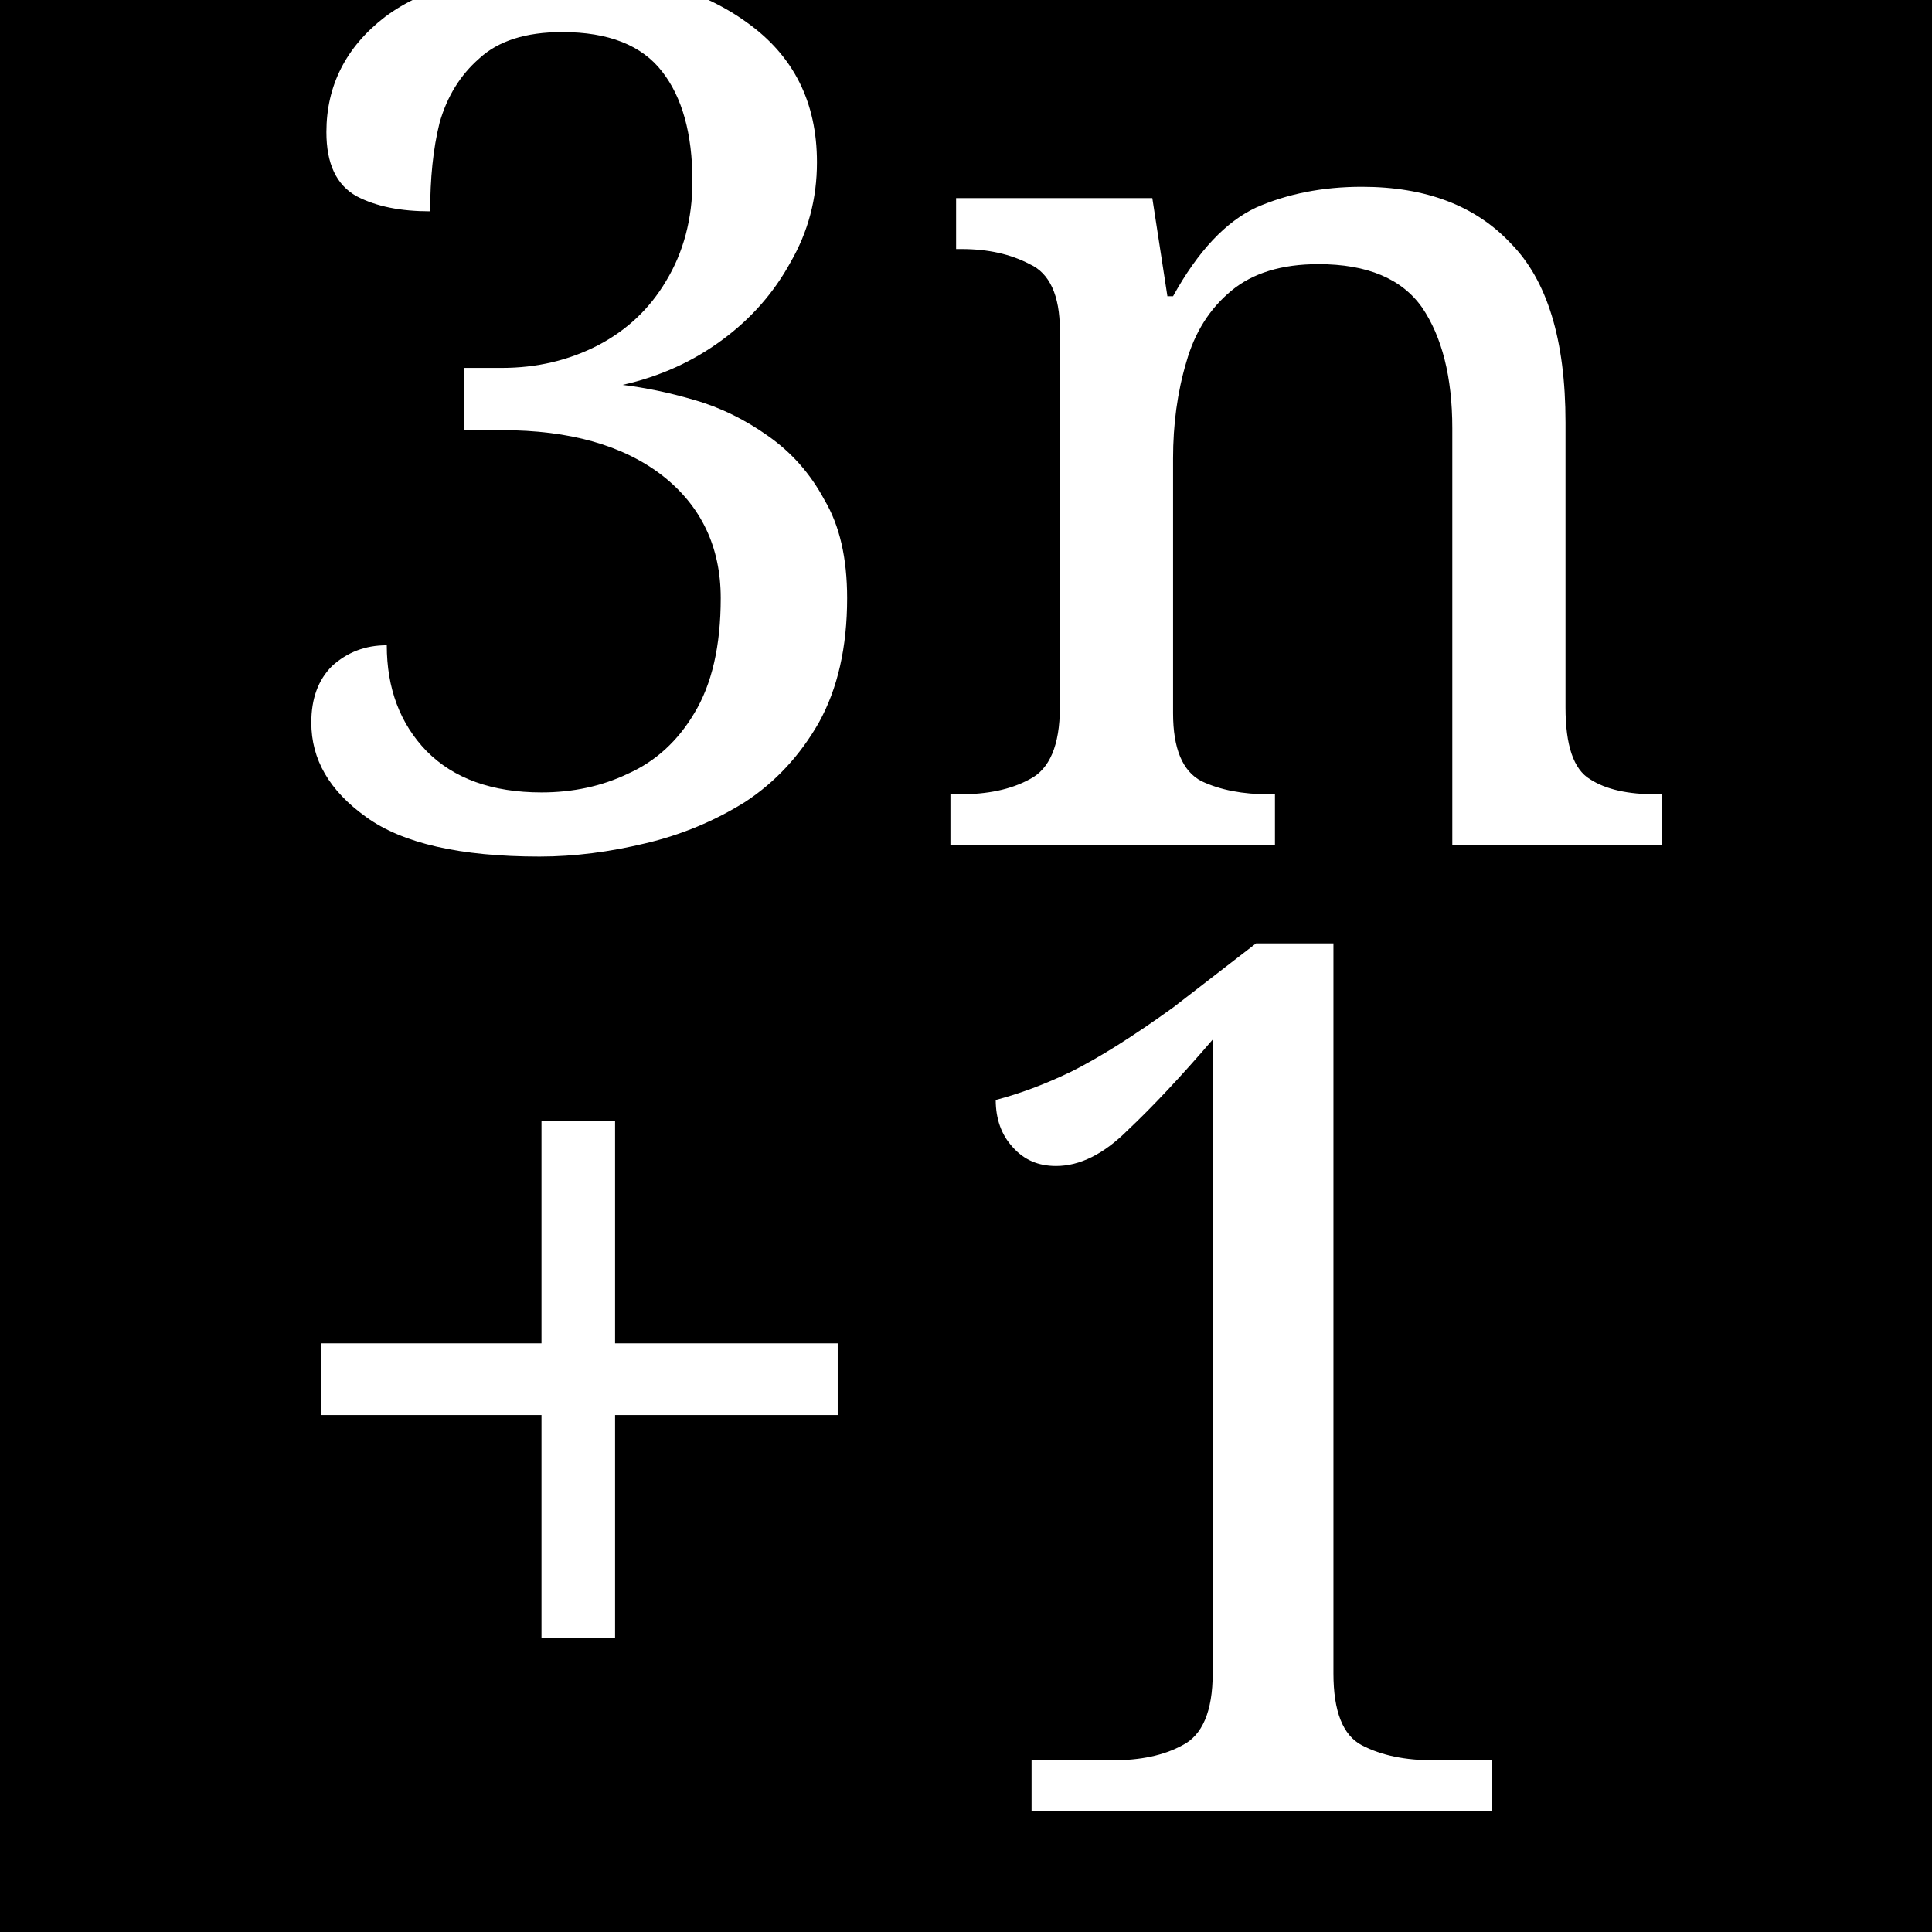
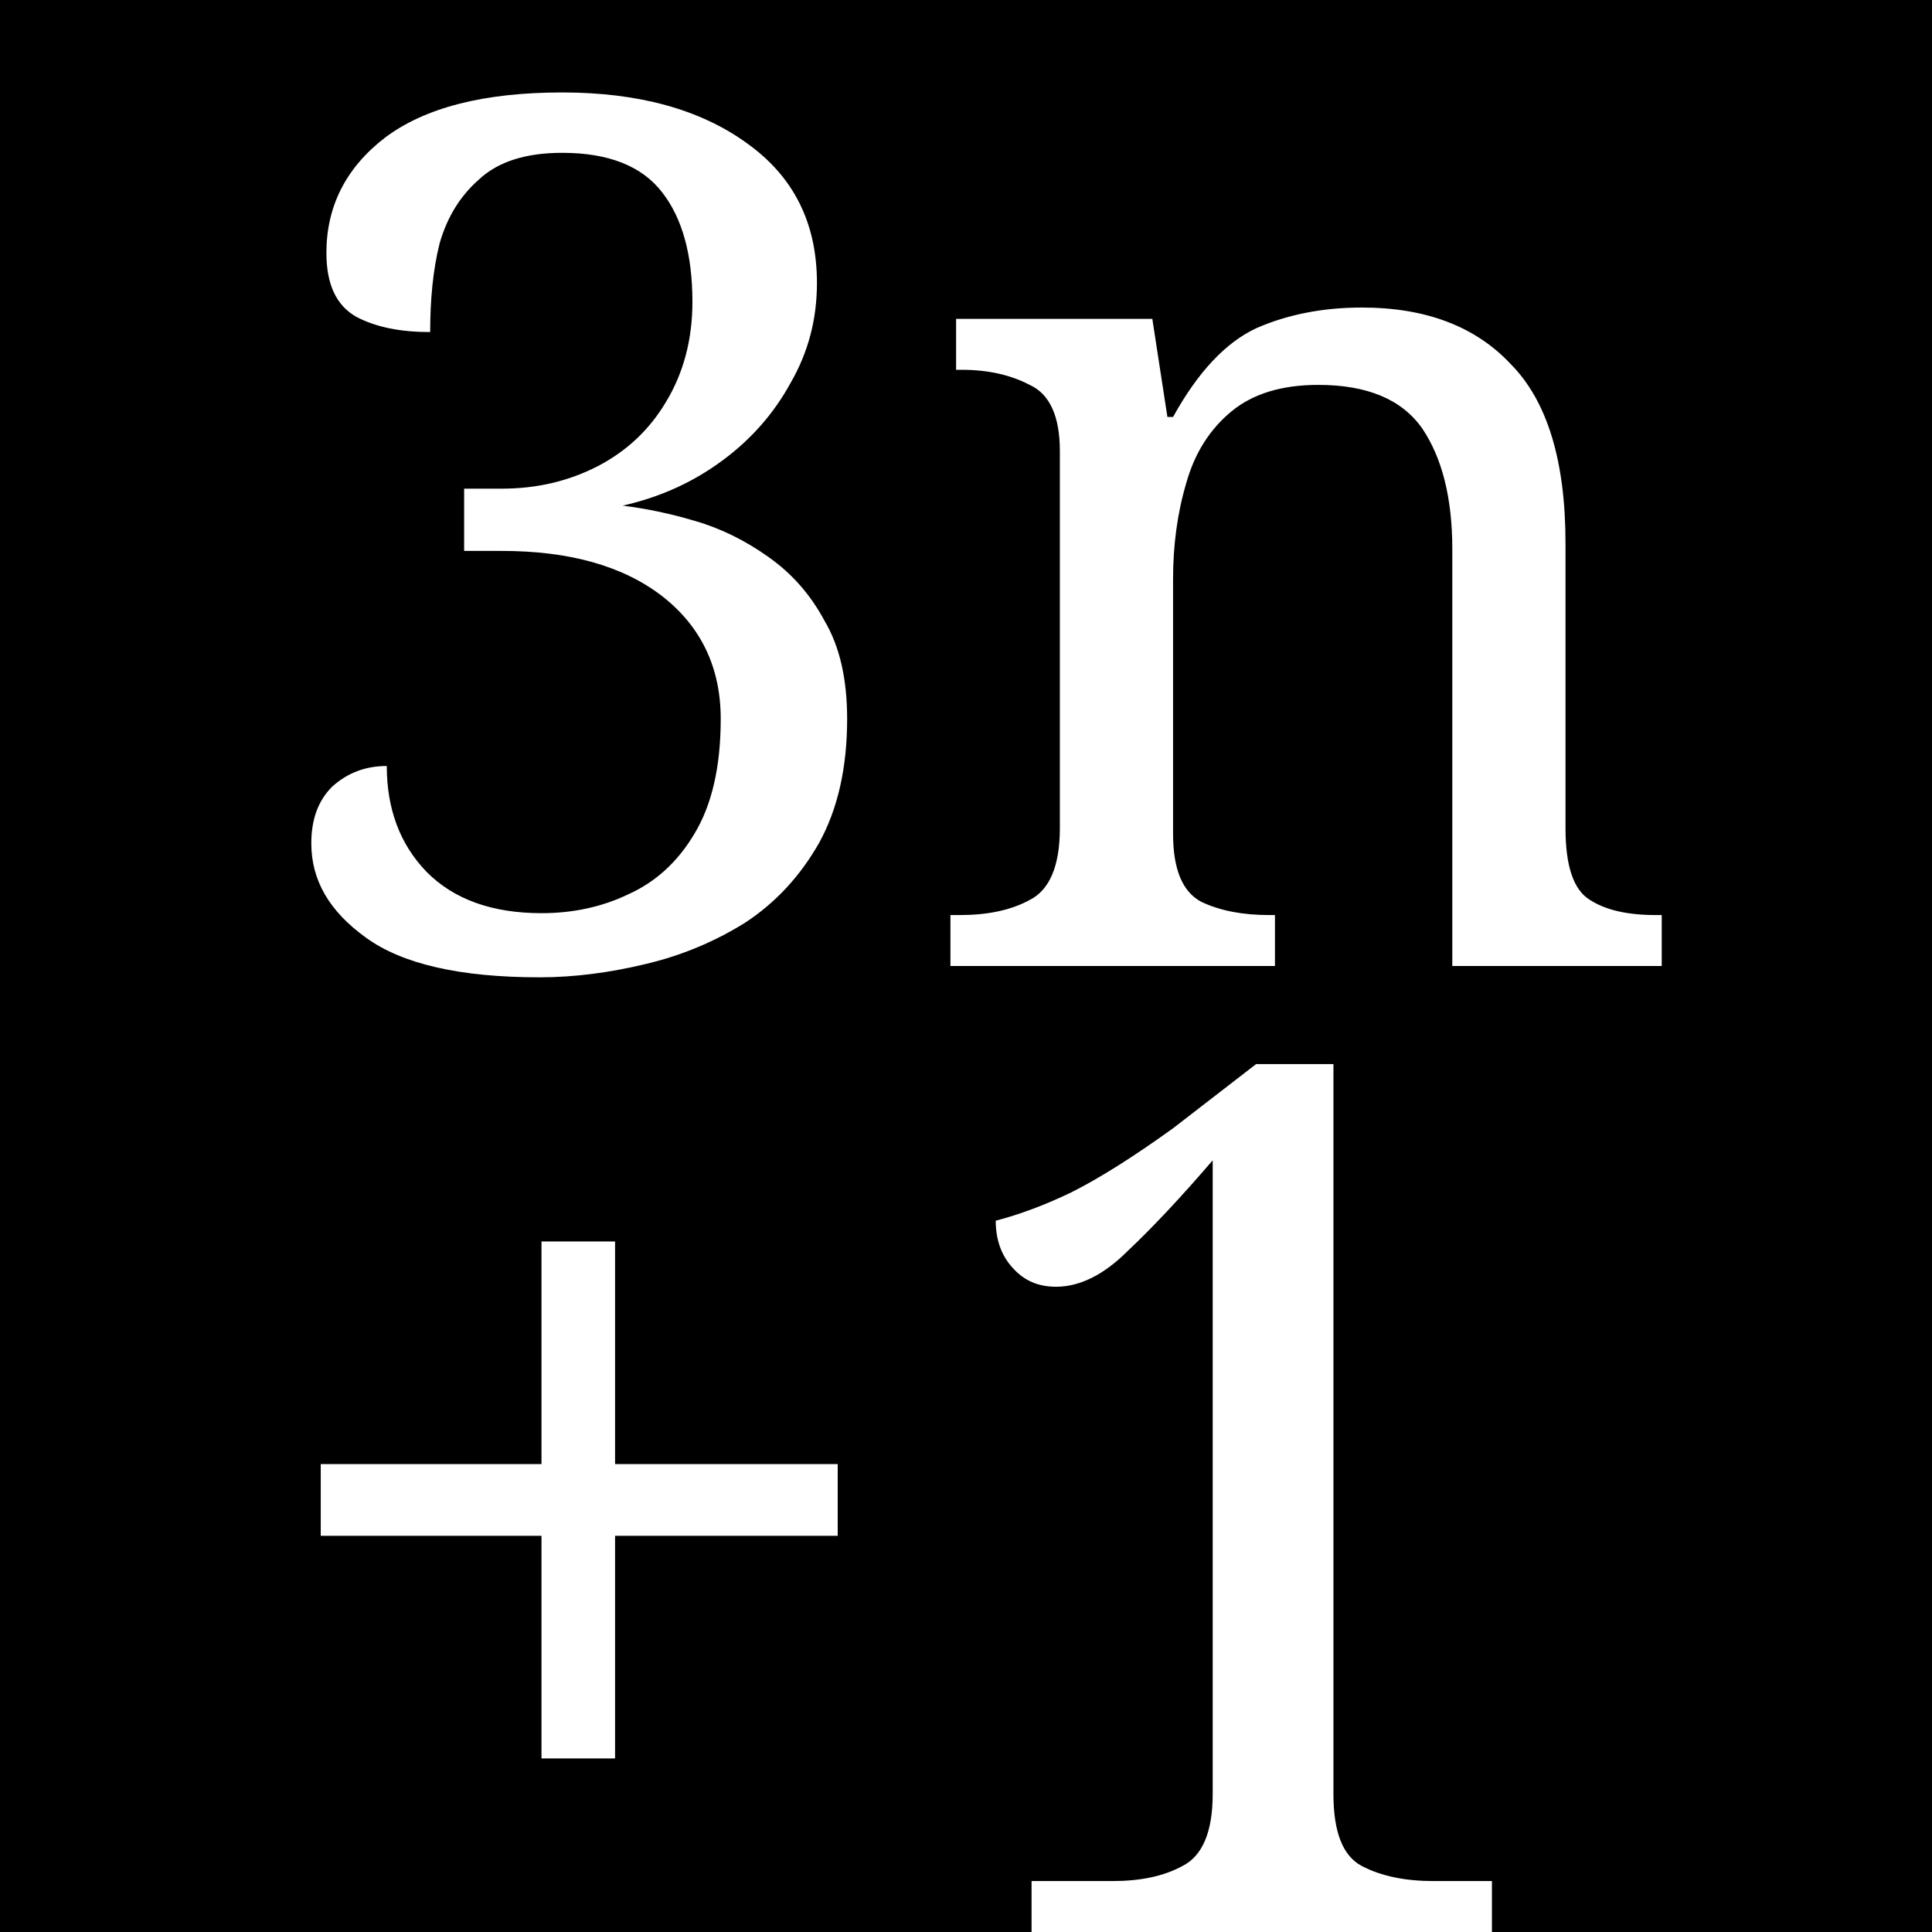
<svg xmlns="http://www.w3.org/2000/svg" viewBox="0 0 16 16" style="background-color:#000">
  <rect width="16" height="16" />
-   <text x="2" y="7" style="font: 10px serif; fill:#fff">3n</text>
-   <text x="2" y="15" style="font: 10px serif; fill:#fff">+1</text>
+   <text x="2" y="8" style="font: 10px serif; fill:#fff">3n</text>
+   <text x="2" y="16" style="font: 10px serif; fill:#fff">+1</text>
</svg>
